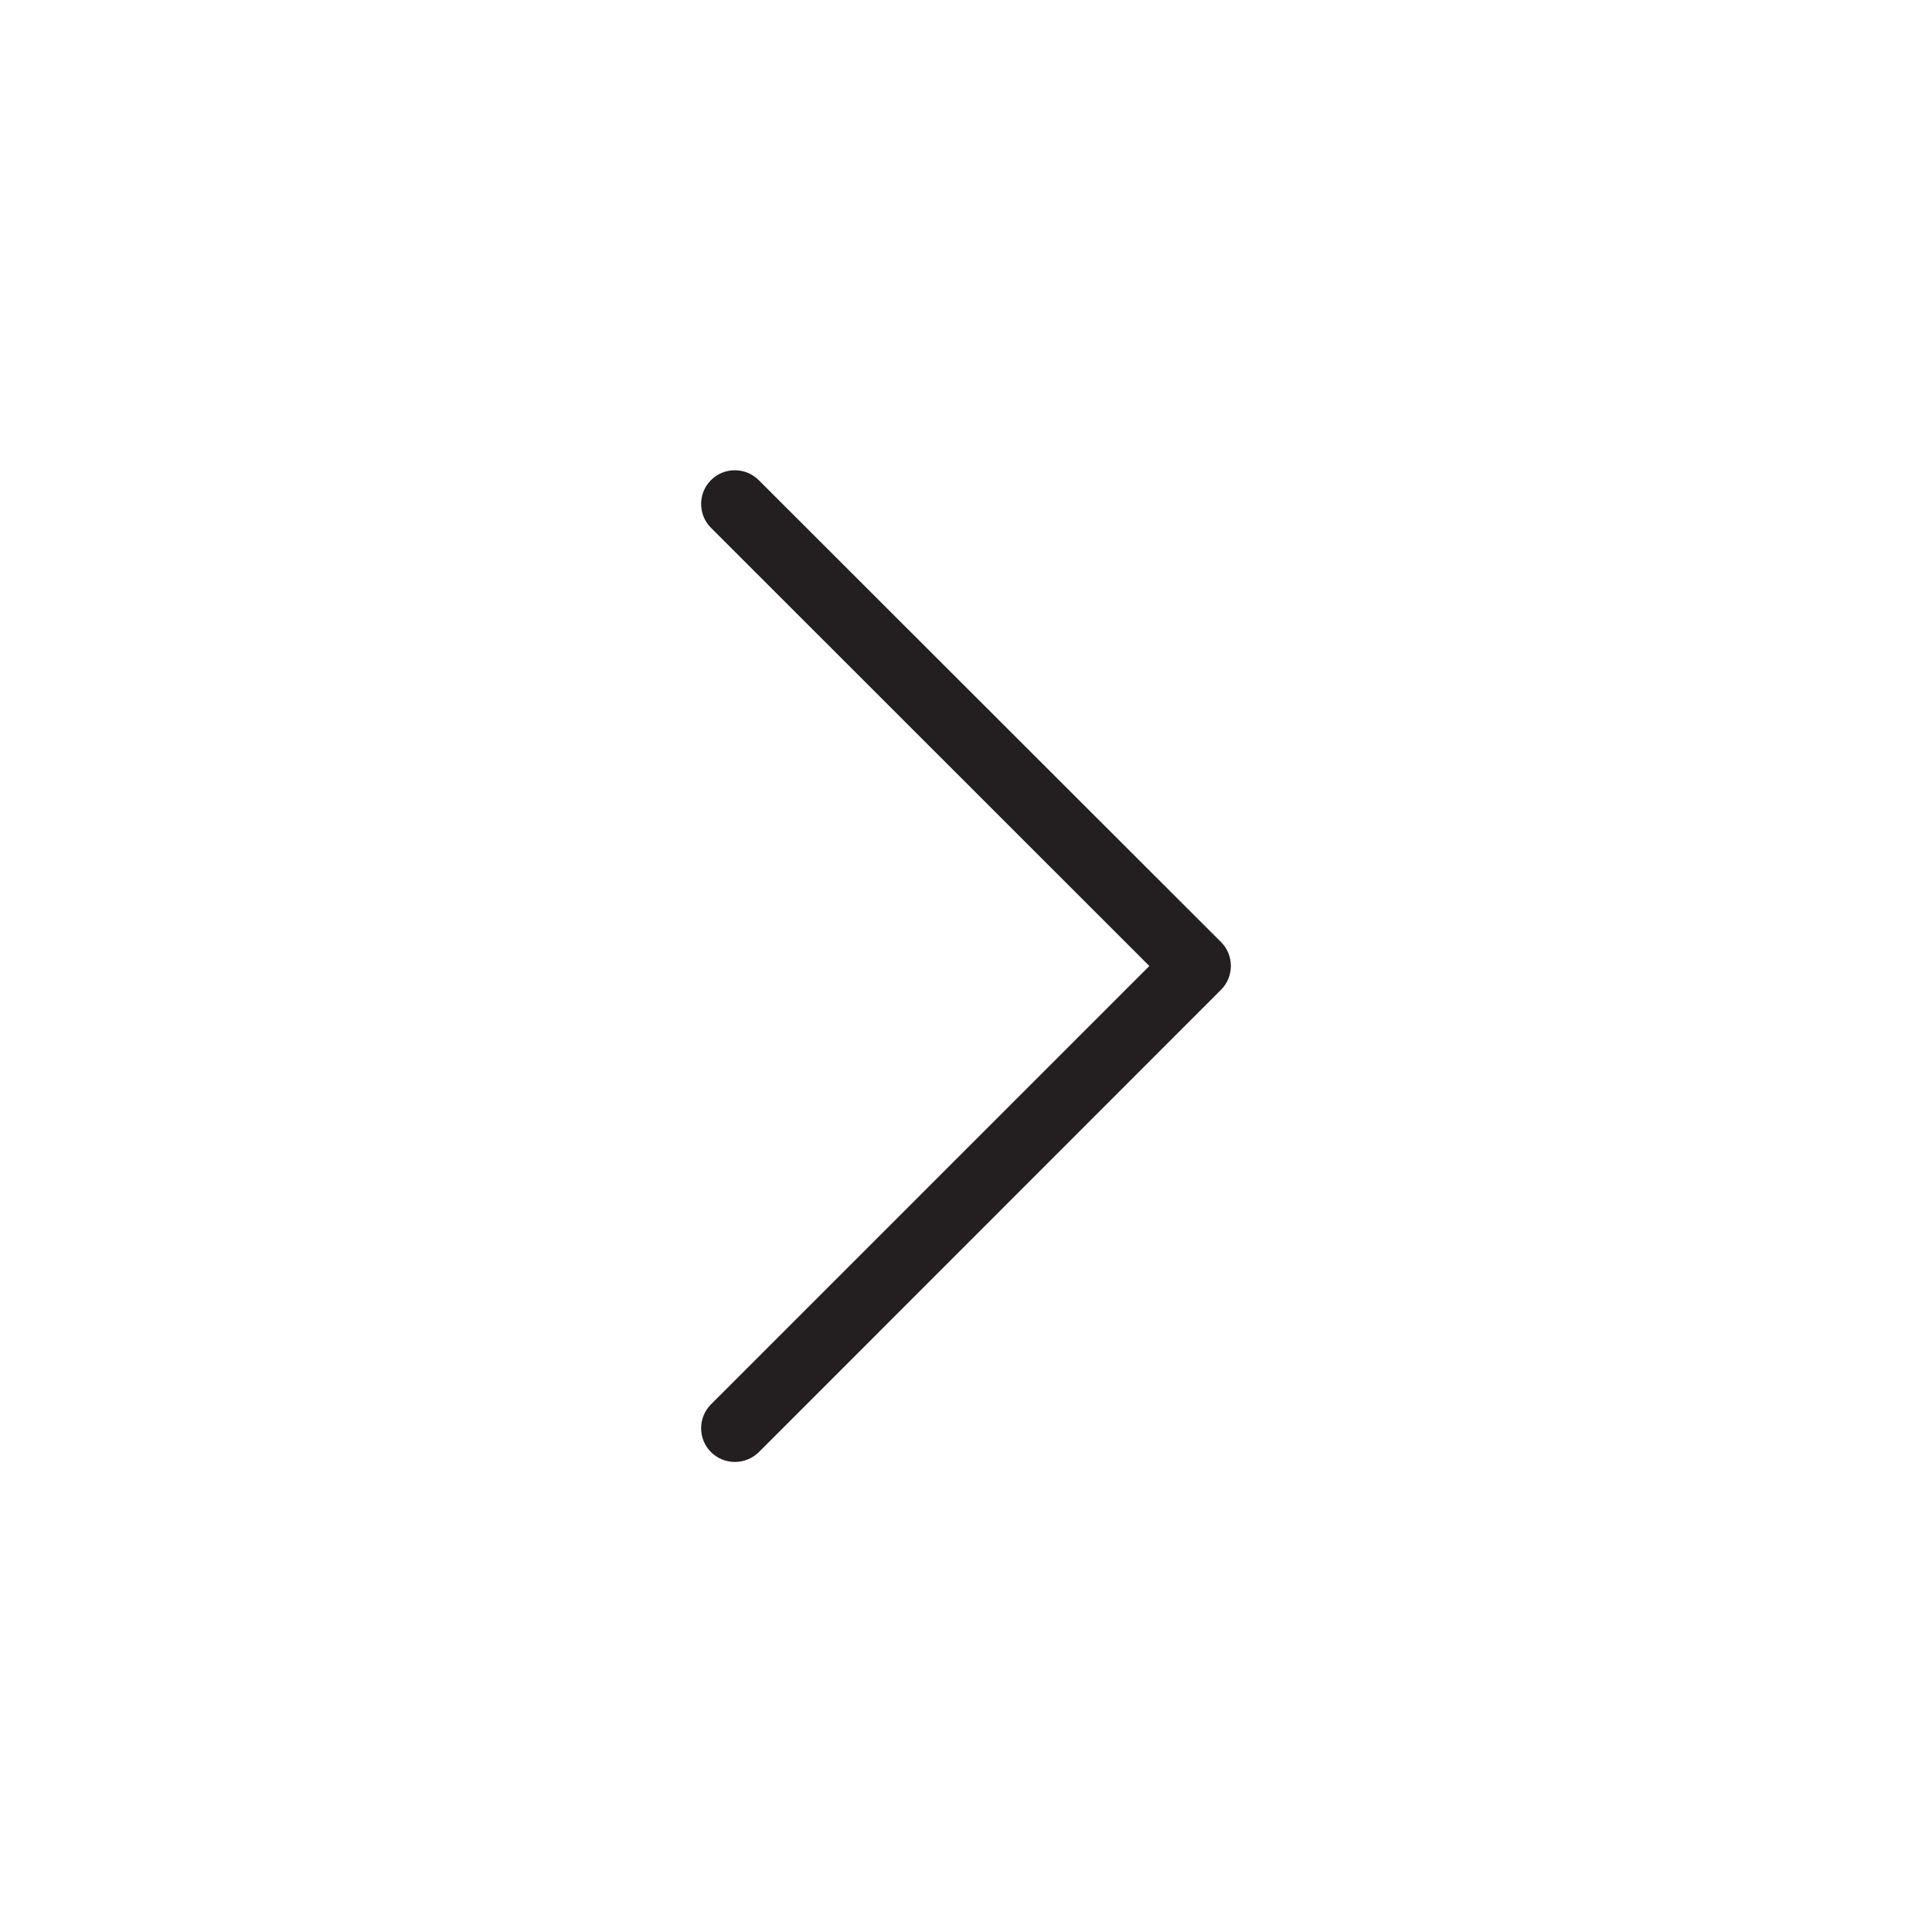
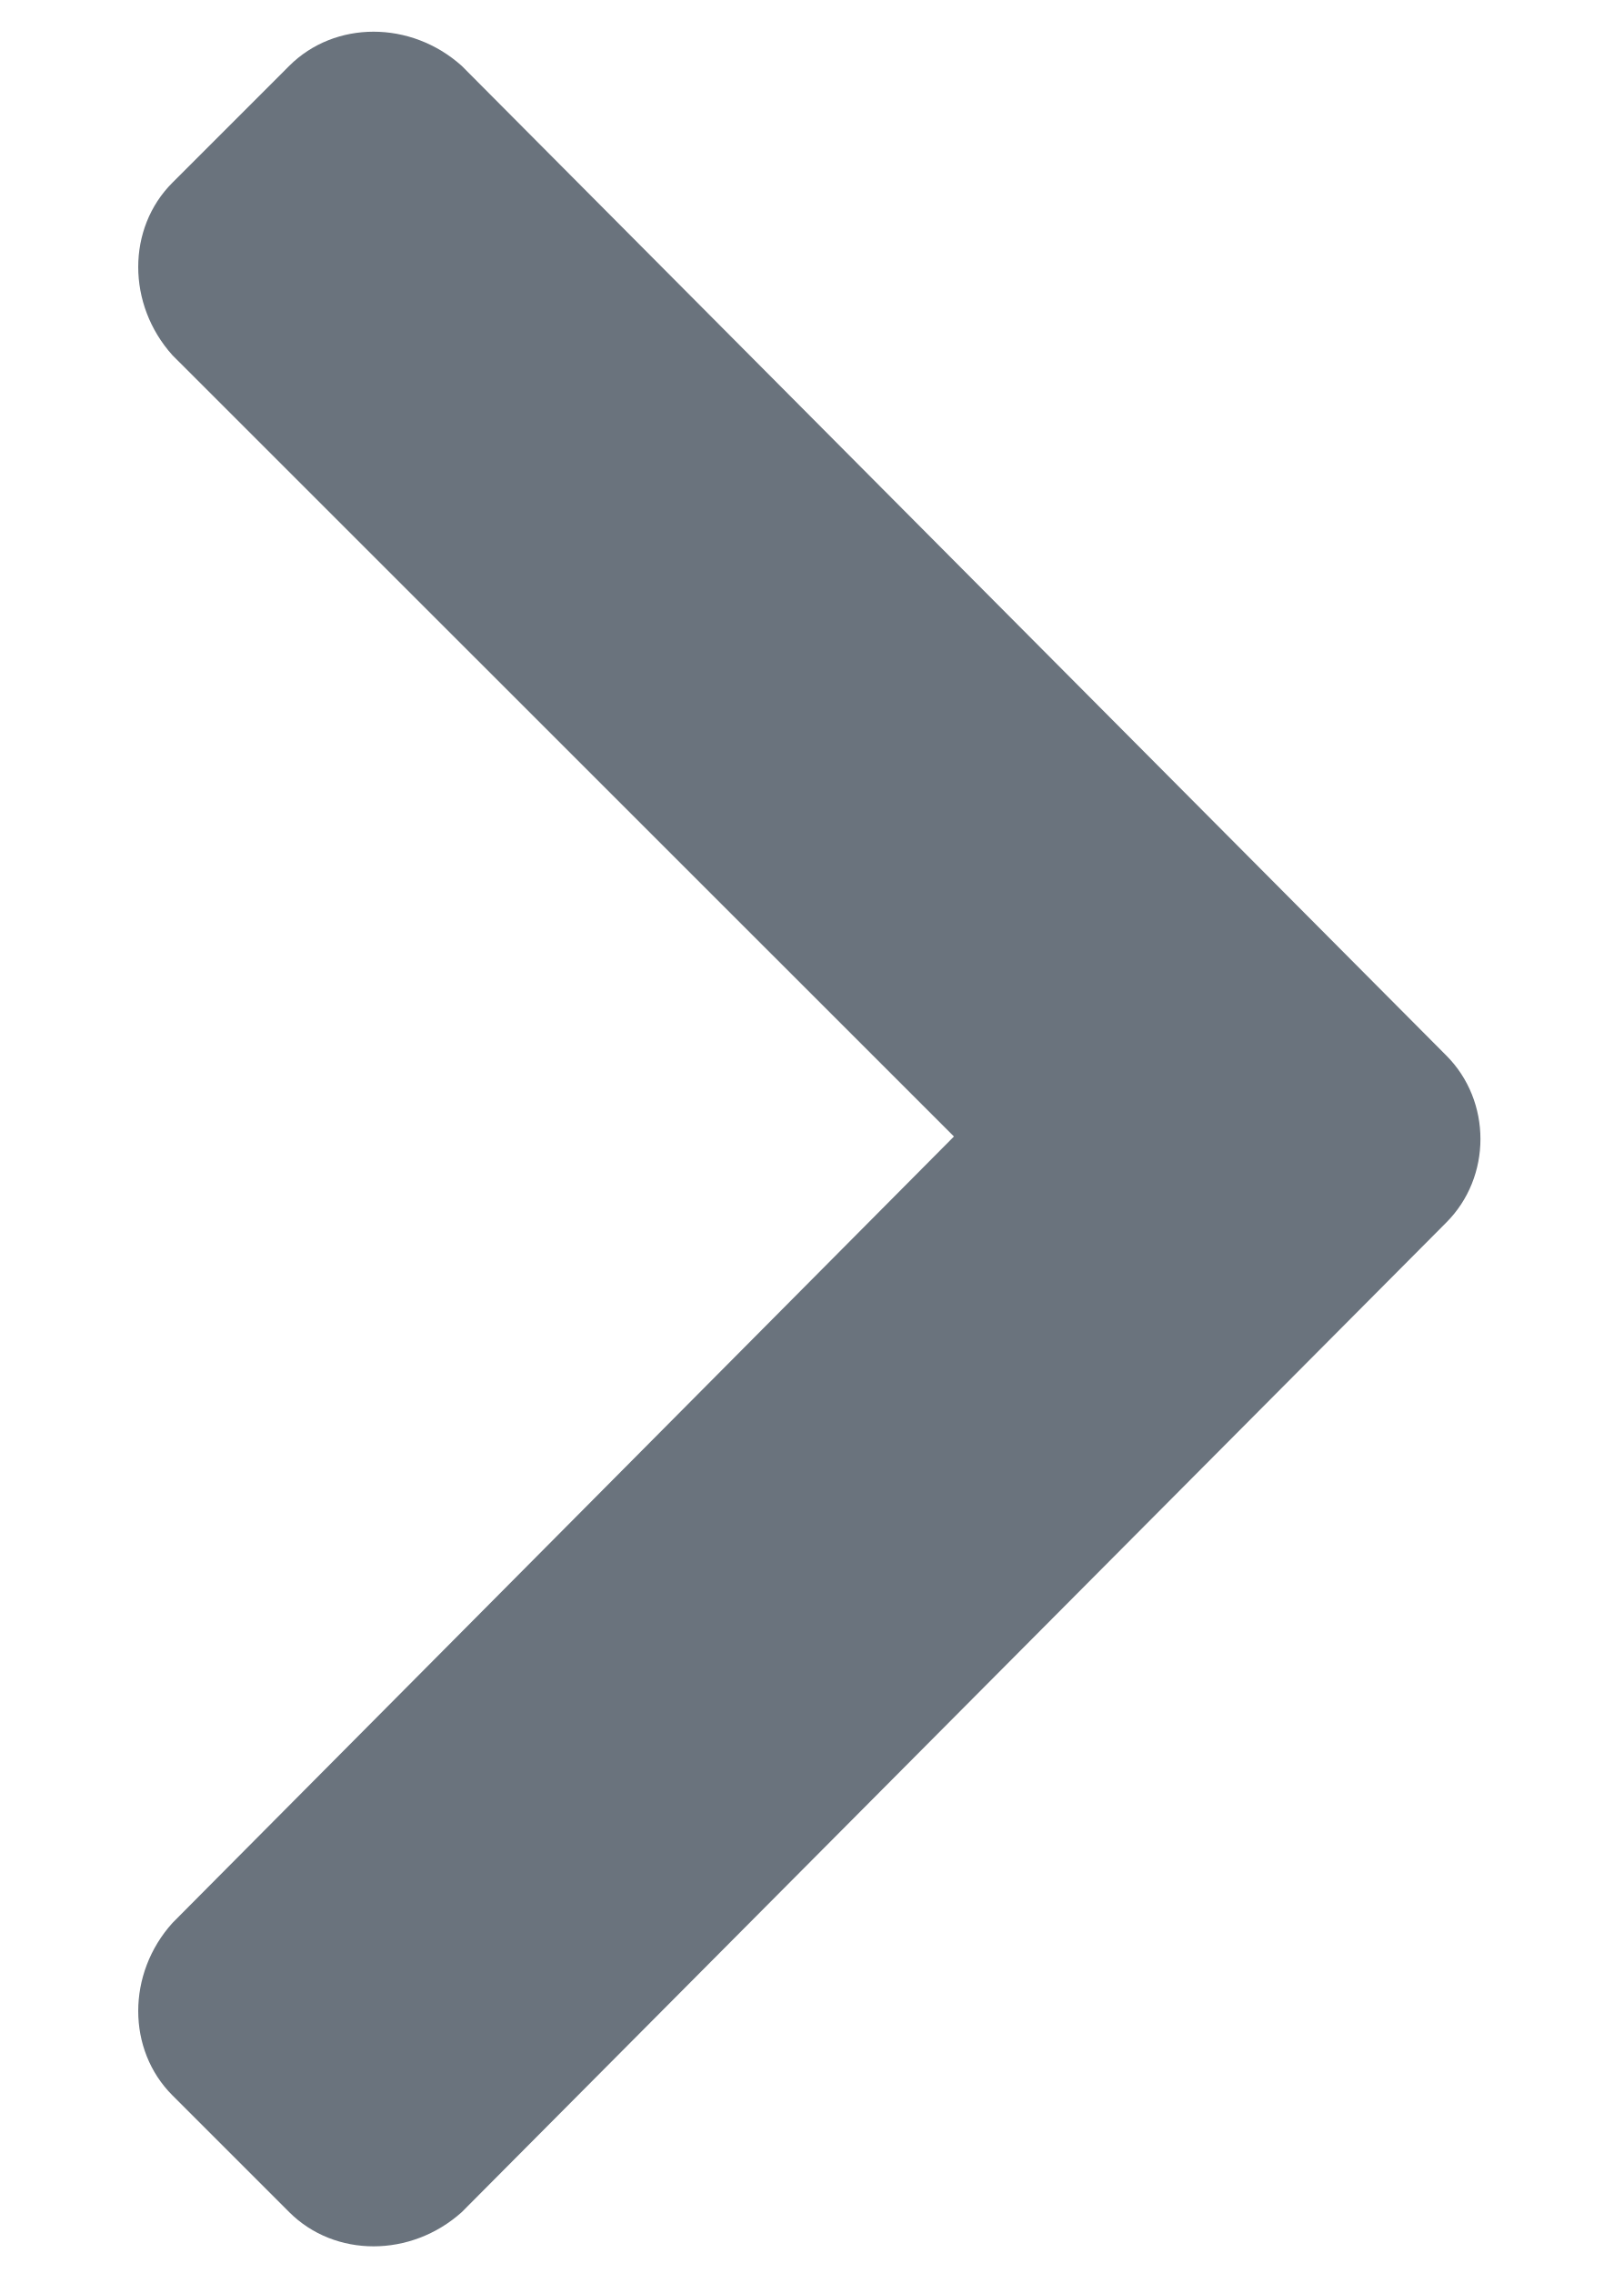
- <svg xmlns="http://www.w3.org/2000/svg" viewBox="0 0 1000 1000">
-   <path d="M380.4 756.7c-4.5 0-9-1.7-12.4-5.1-6.8-6.8-6.8-17.9 0-24.7L594.9 500 368 273.2c-6.8-6.8-6.8-17.9 0-24.7s17.9-6.8 24.7 0L632 487.6c6.8 6.8 6.8 17.9 0 24.7L392.8 751.6c-3.5 3.4-7.9 5.1-12.4 5.1z" fill="#231f20" />
+ <svg xmlns="http://www.w3.org/2000/svg" viewBox="0 0 10 14" fill="#6A737D">
+   <path d="M8.906 7.531C9.188 7.25 9.188 6.781 8.906 6.5L2.844 0.406C2.531 0.125 2.062 0.125 1.781 0.406L1.062 1.125C0.781 1.406 0.781 1.875 1.062 2.188L5.875 7L1.062 11.844C0.781 12.156 0.781 12.625 1.062 12.906L1.781 13.625C2.062 13.906 2.531 13.906 2.844 13.625L8.906 7.531Z" fill="#6A737D" />
</svg>
